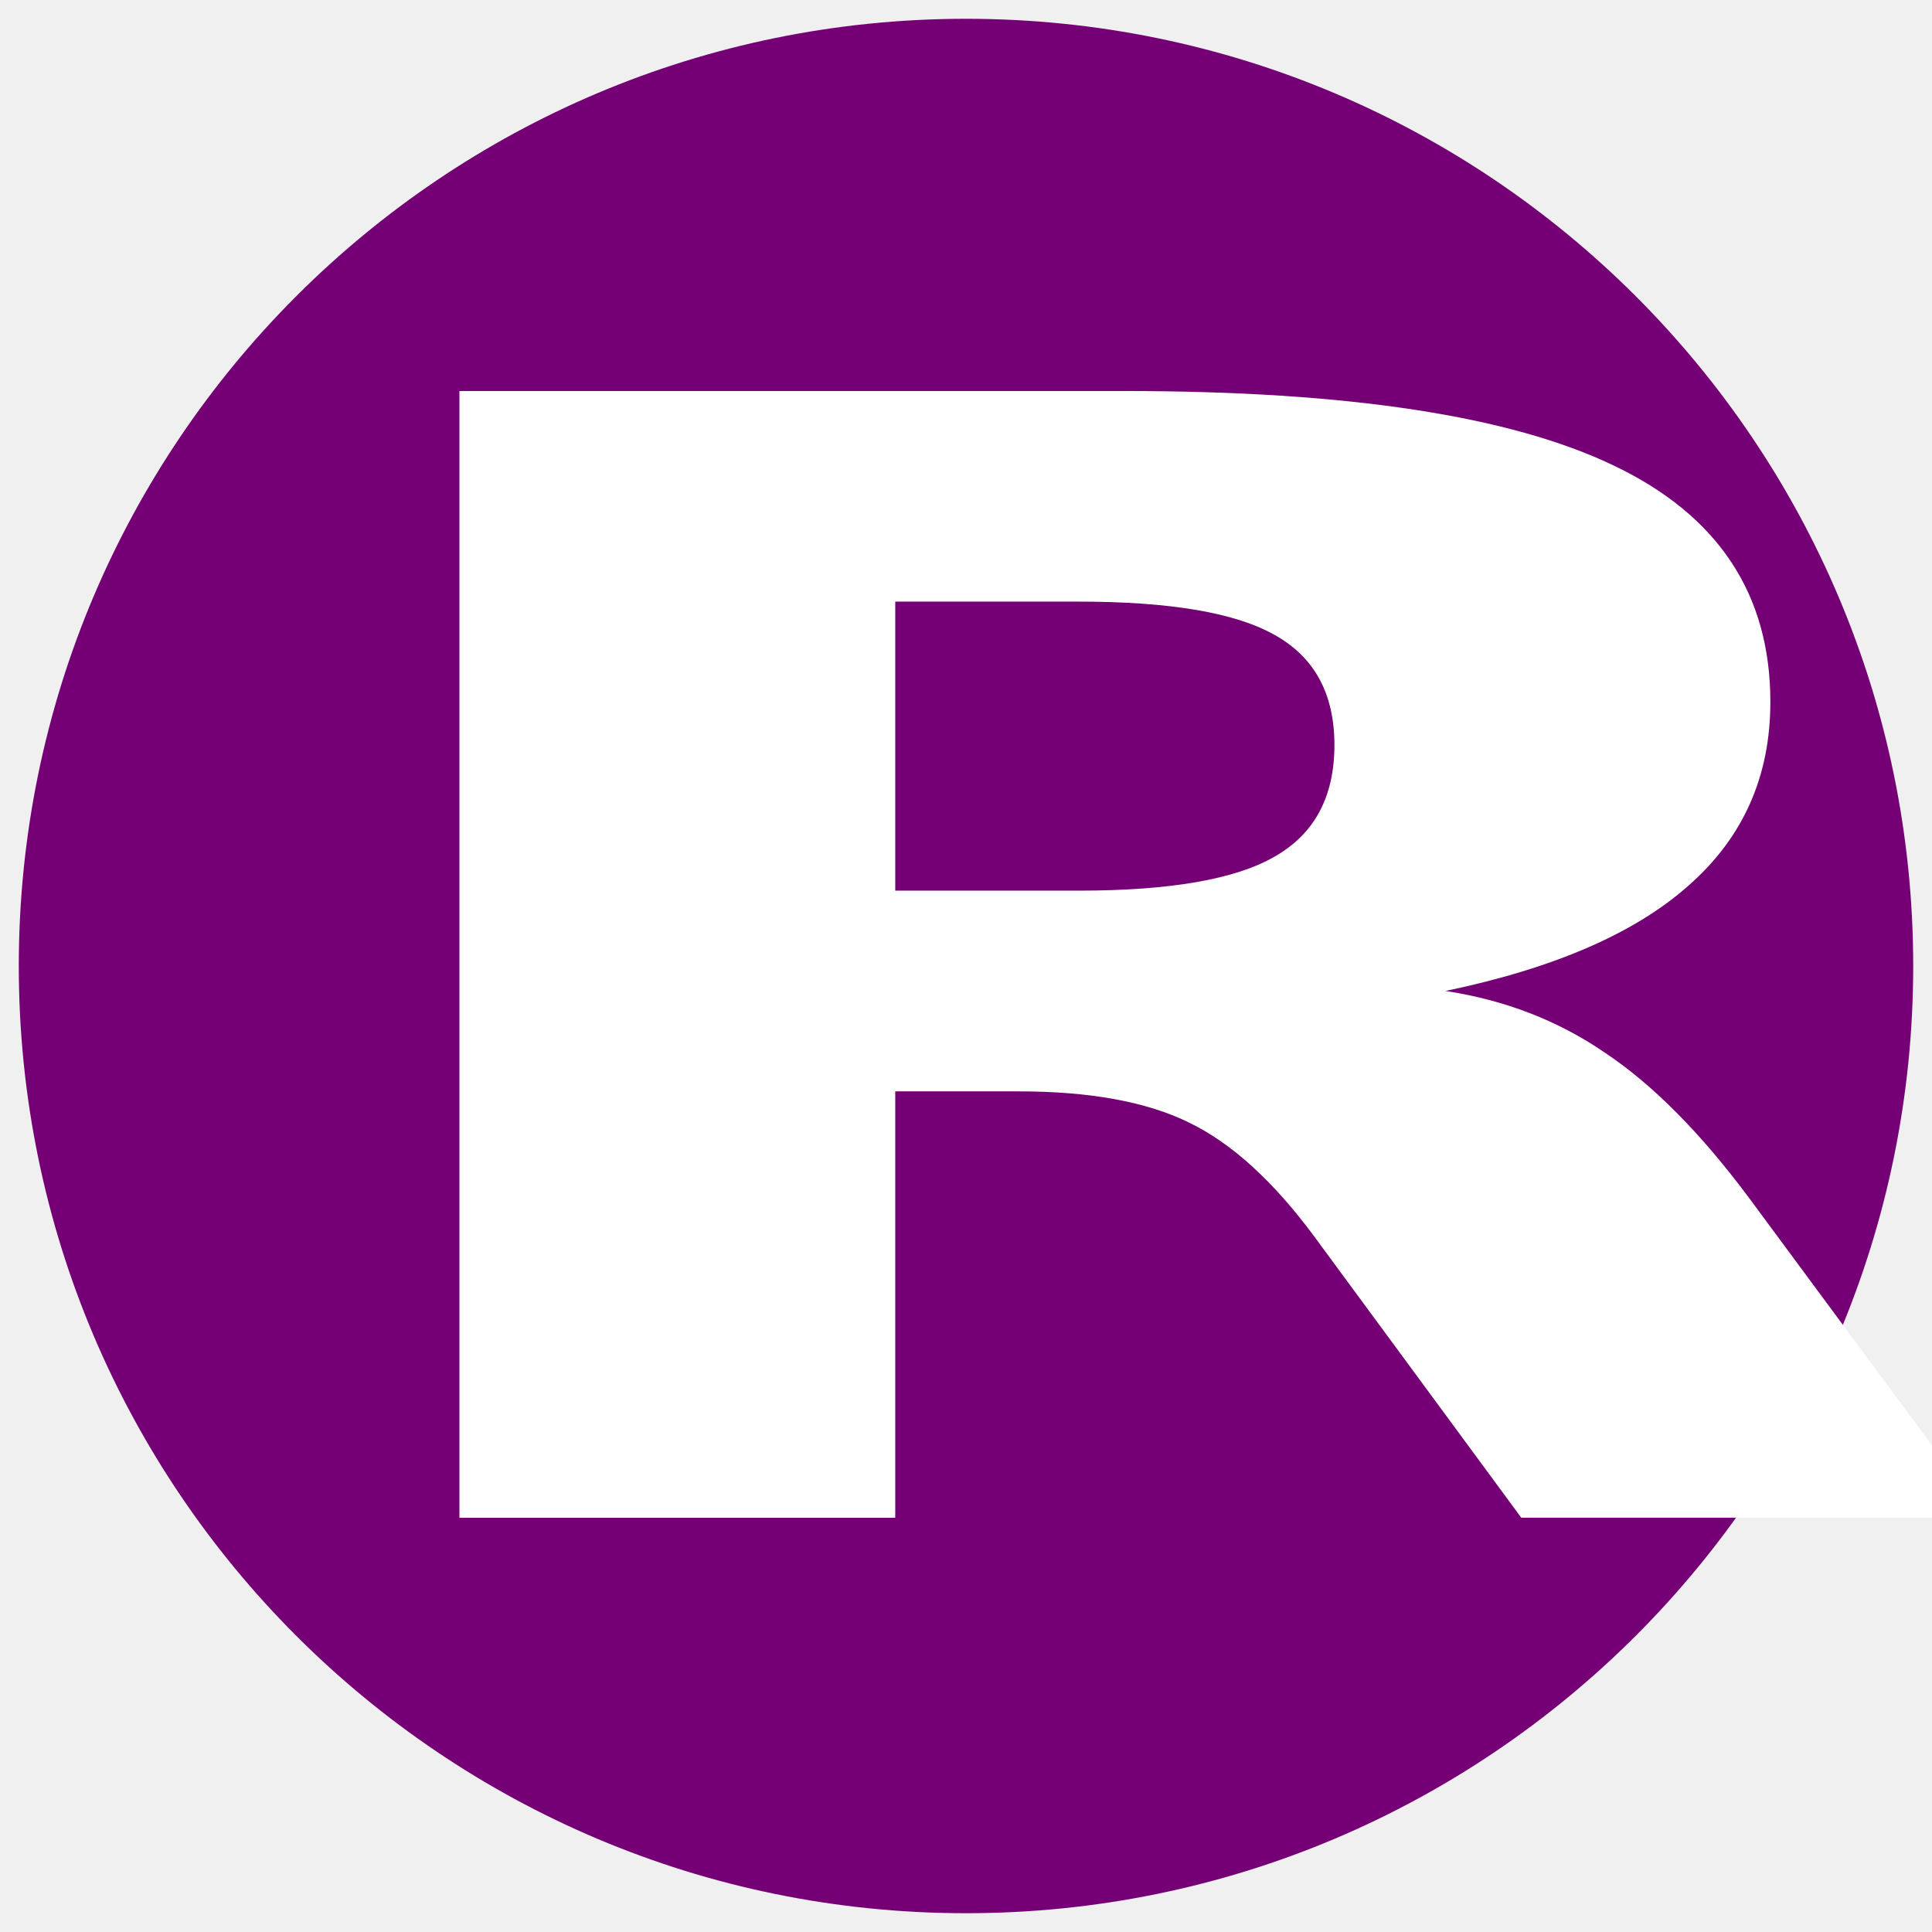
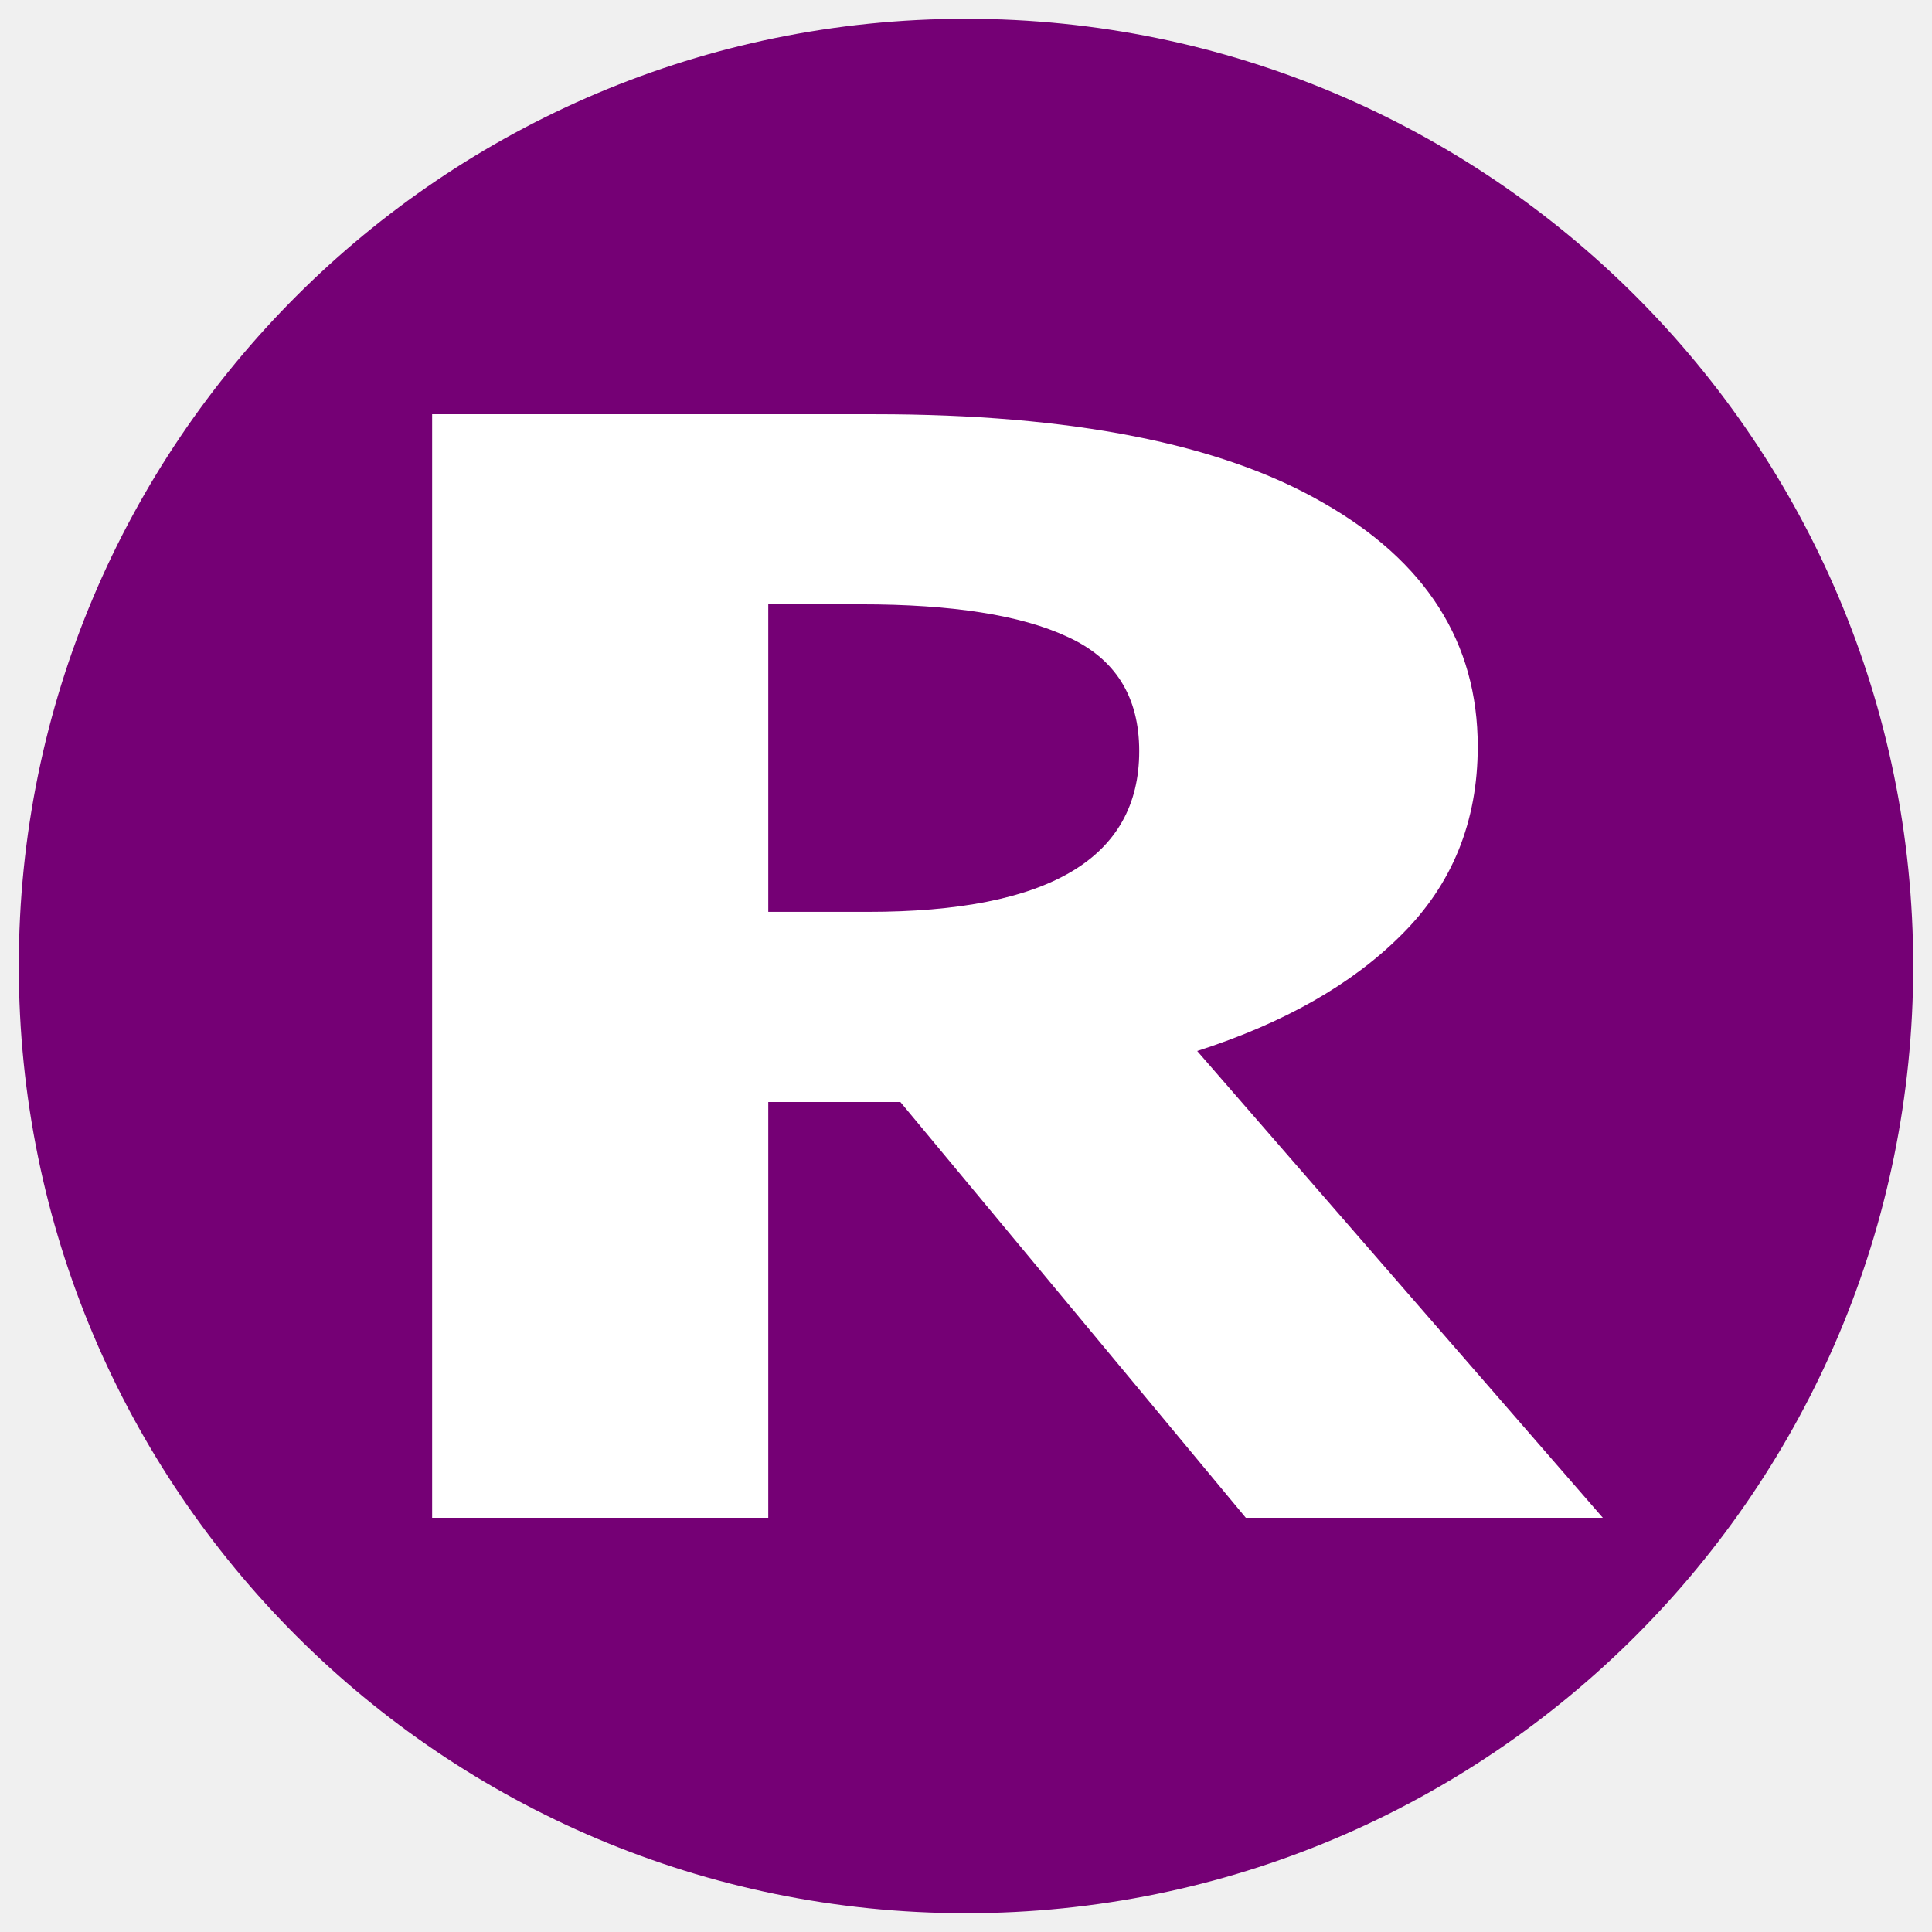
<svg xmlns="http://www.w3.org/2000/svg" width="75" height="75" viewBox="0 0 19.844 19.844" version="1.1" id="svg61685">
  <defs id="defs61682" />
  <g id="layer1">
    <path id="path61791" style="fill:#750075;stroke-width:0.386;paint-order:markers fill stroke" d="M 19.651,9.922 A 9.729,9.729 0 0 1 9.922,19.651 9.729,9.729 0 0 1 0.193,9.922 9.729,9.729 0 0 1 9.922,0.193 9.729,9.729 0 0 1 19.651,9.922 Z" />
    <g aria-label="R" transform="scale(1.224745,0.8164966)" id="text64843" style="font-size:19.443px;line-height:1.25;stroke-width:0.324">
-       <path d="m 9.046,11.204 q 1.149,0 1.642,-0.427 0.503,-0.427 0.503,-1.405 0,-0.968 -0.503,-1.386 Q 10.195,7.568 9.046,7.568 H 7.508 v 3.636 z m -1.538,2.525 v 5.364 H 3.853 V 4.919 H 9.436 q 2.801,0 4.101,0.94 1.31,0.94 1.31,2.971 0,1.405 -0.684,2.307 -0.674,0.902 -2.041,1.329 0.75,0.171 1.339,0.778 0.598,0.598 1.206,1.823 l 1.984,4.025 H 12.758 L 11.03,15.571 Q 10.508,14.507 9.967,14.118 9.436,13.729 8.543,13.729 Z" style="font-weight:bold;font-family:'Noto Sans Mono';-inkscape-font-specification:'Noto Sans Mono Bold';fill:#ffffff" id="path10" />
+       <path d="M 3.624,19.093 V 5.211 h 3.714 q 2.469,0 3.752,1.108 1.303,1.108 1.303,3.072 0,1.419 -0.642,2.372 -0.622,0.933 -1.711,1.458 l 3.402,5.872 H 10.448 L 7.551,13.863 H 6.443 v 5.23 z m 3.655,-7.622 q 2.275,0 2.275,-2.022 0,-1.03 -0.603,-1.439 Q 8.368,7.602 7.221,7.602 h -0.778 v 3.869 z" style="font-weight:bold;font-family:'Noto Sans Mono';-inkscape-font-specification:'Noto Sans Mono Bold';fill:#ffffff" id="path10" />
    </g>
  </g>
</svg>
